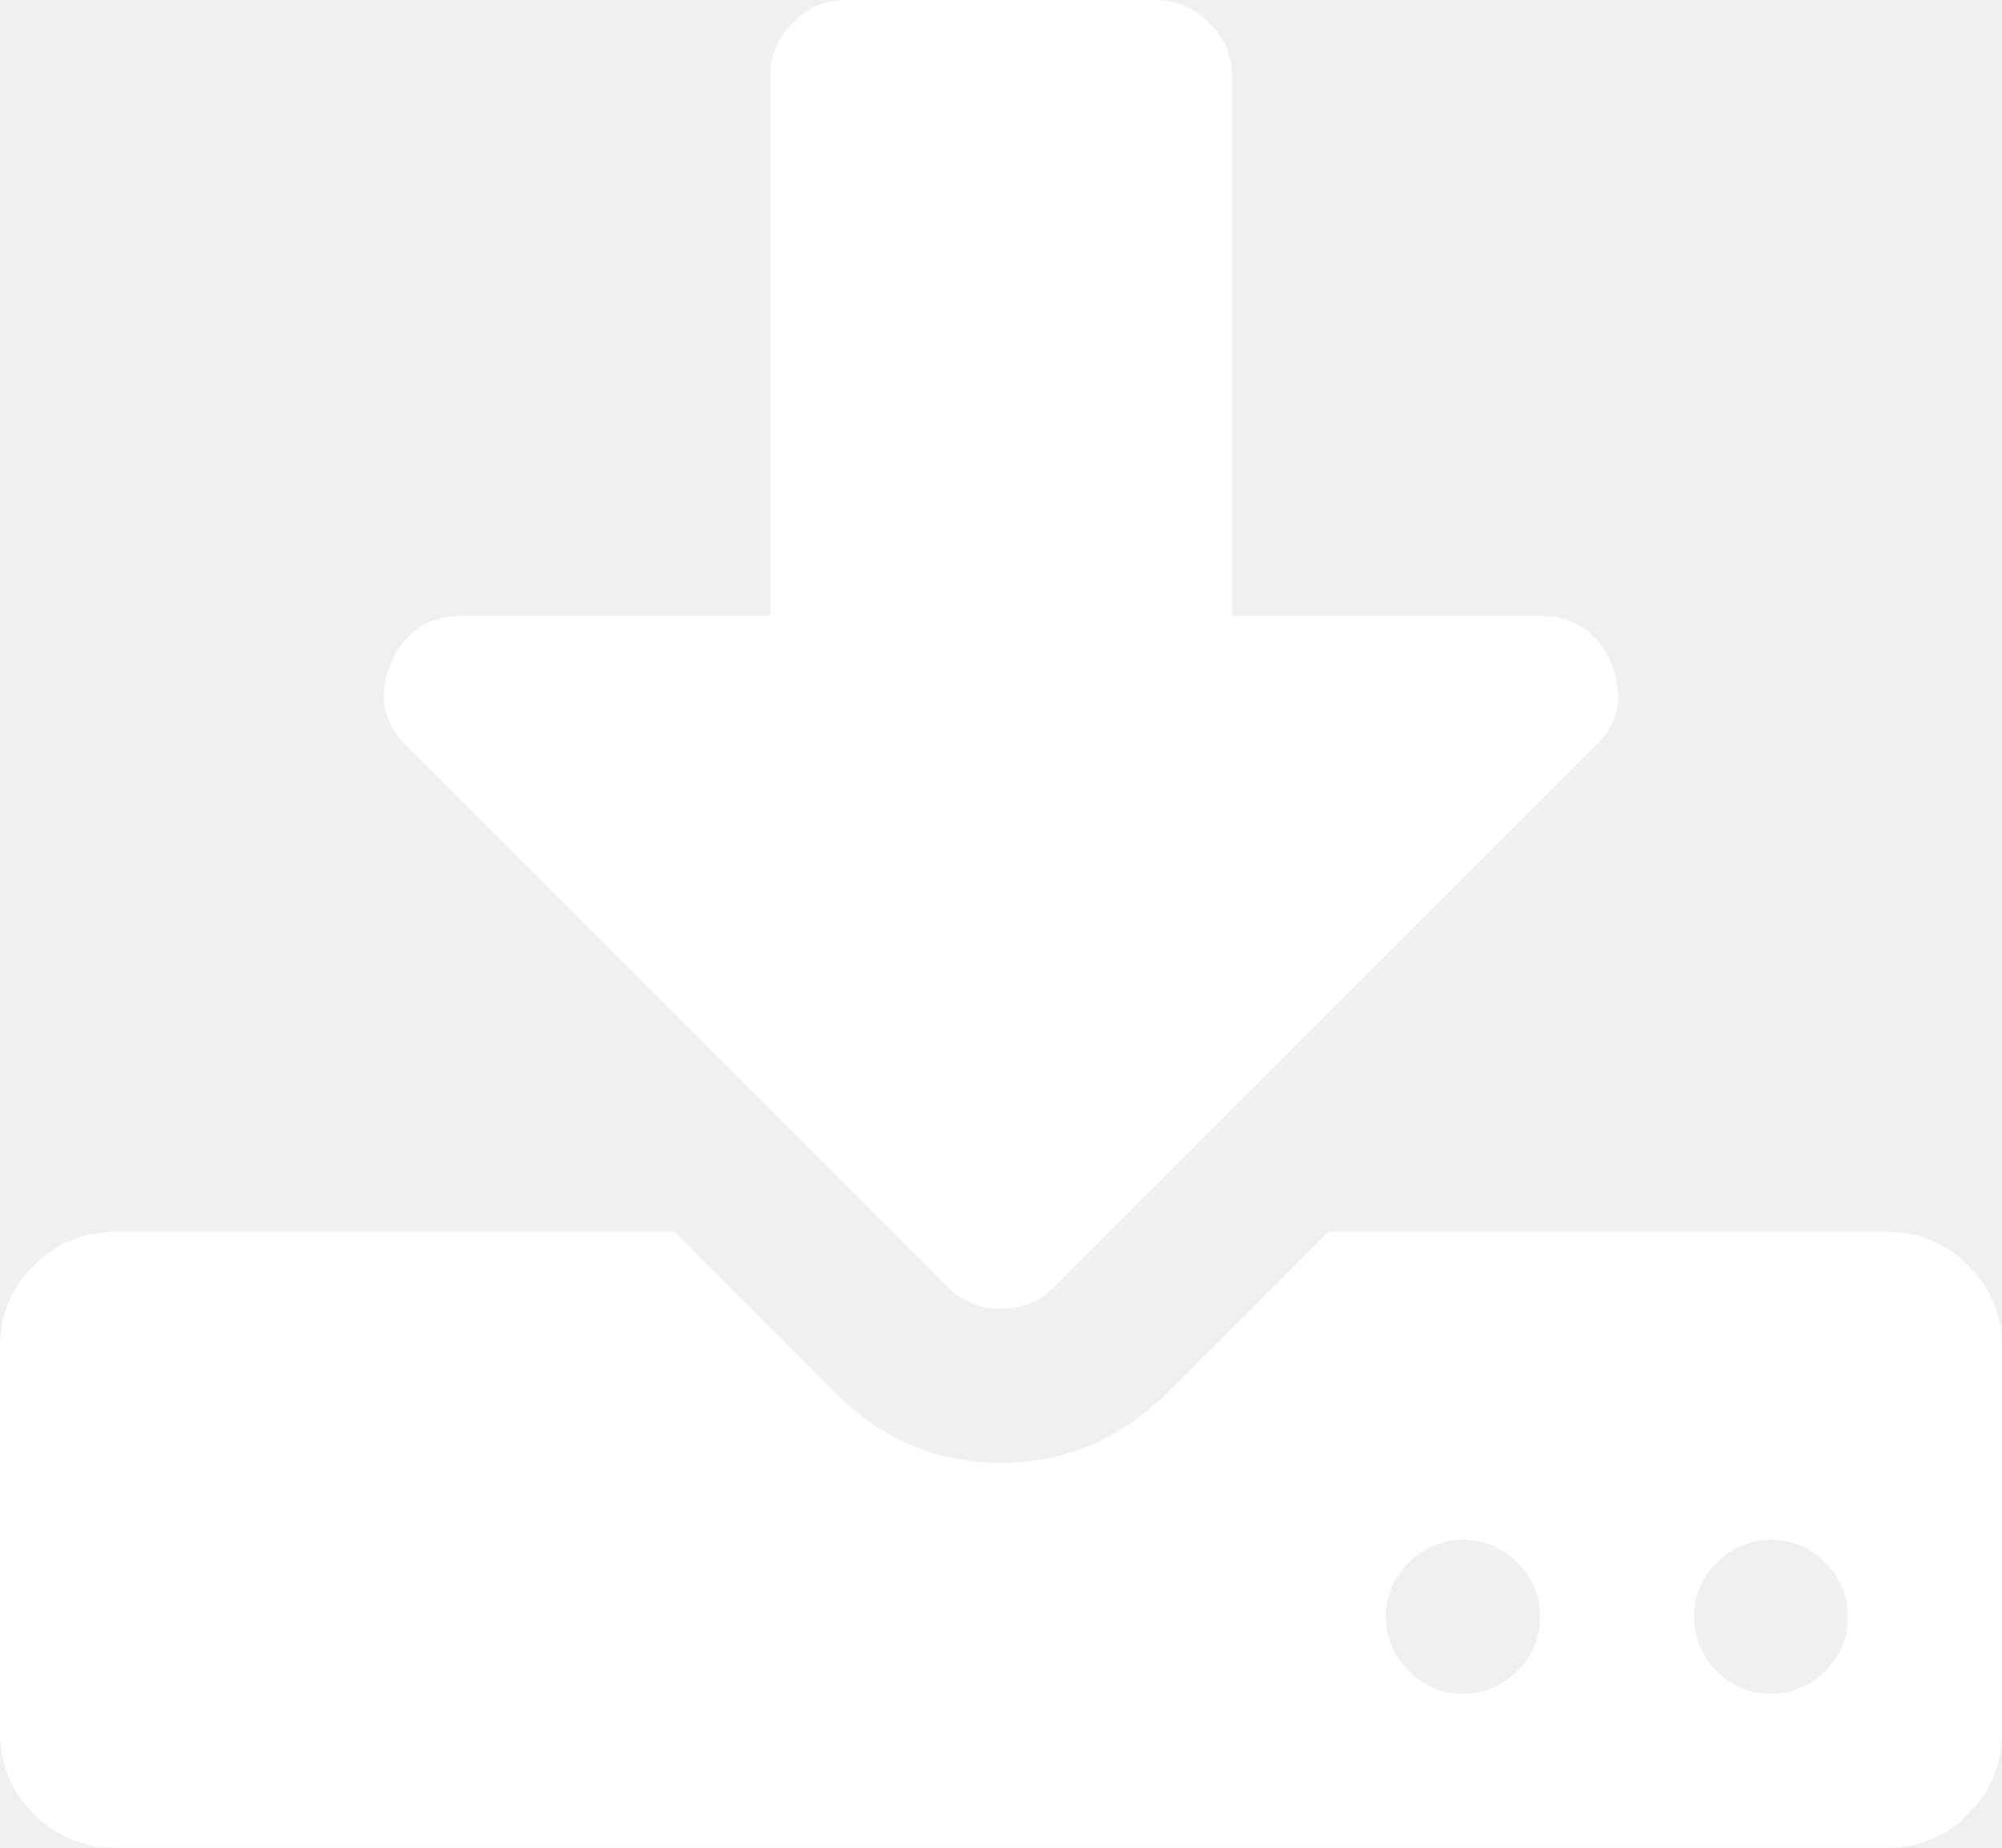
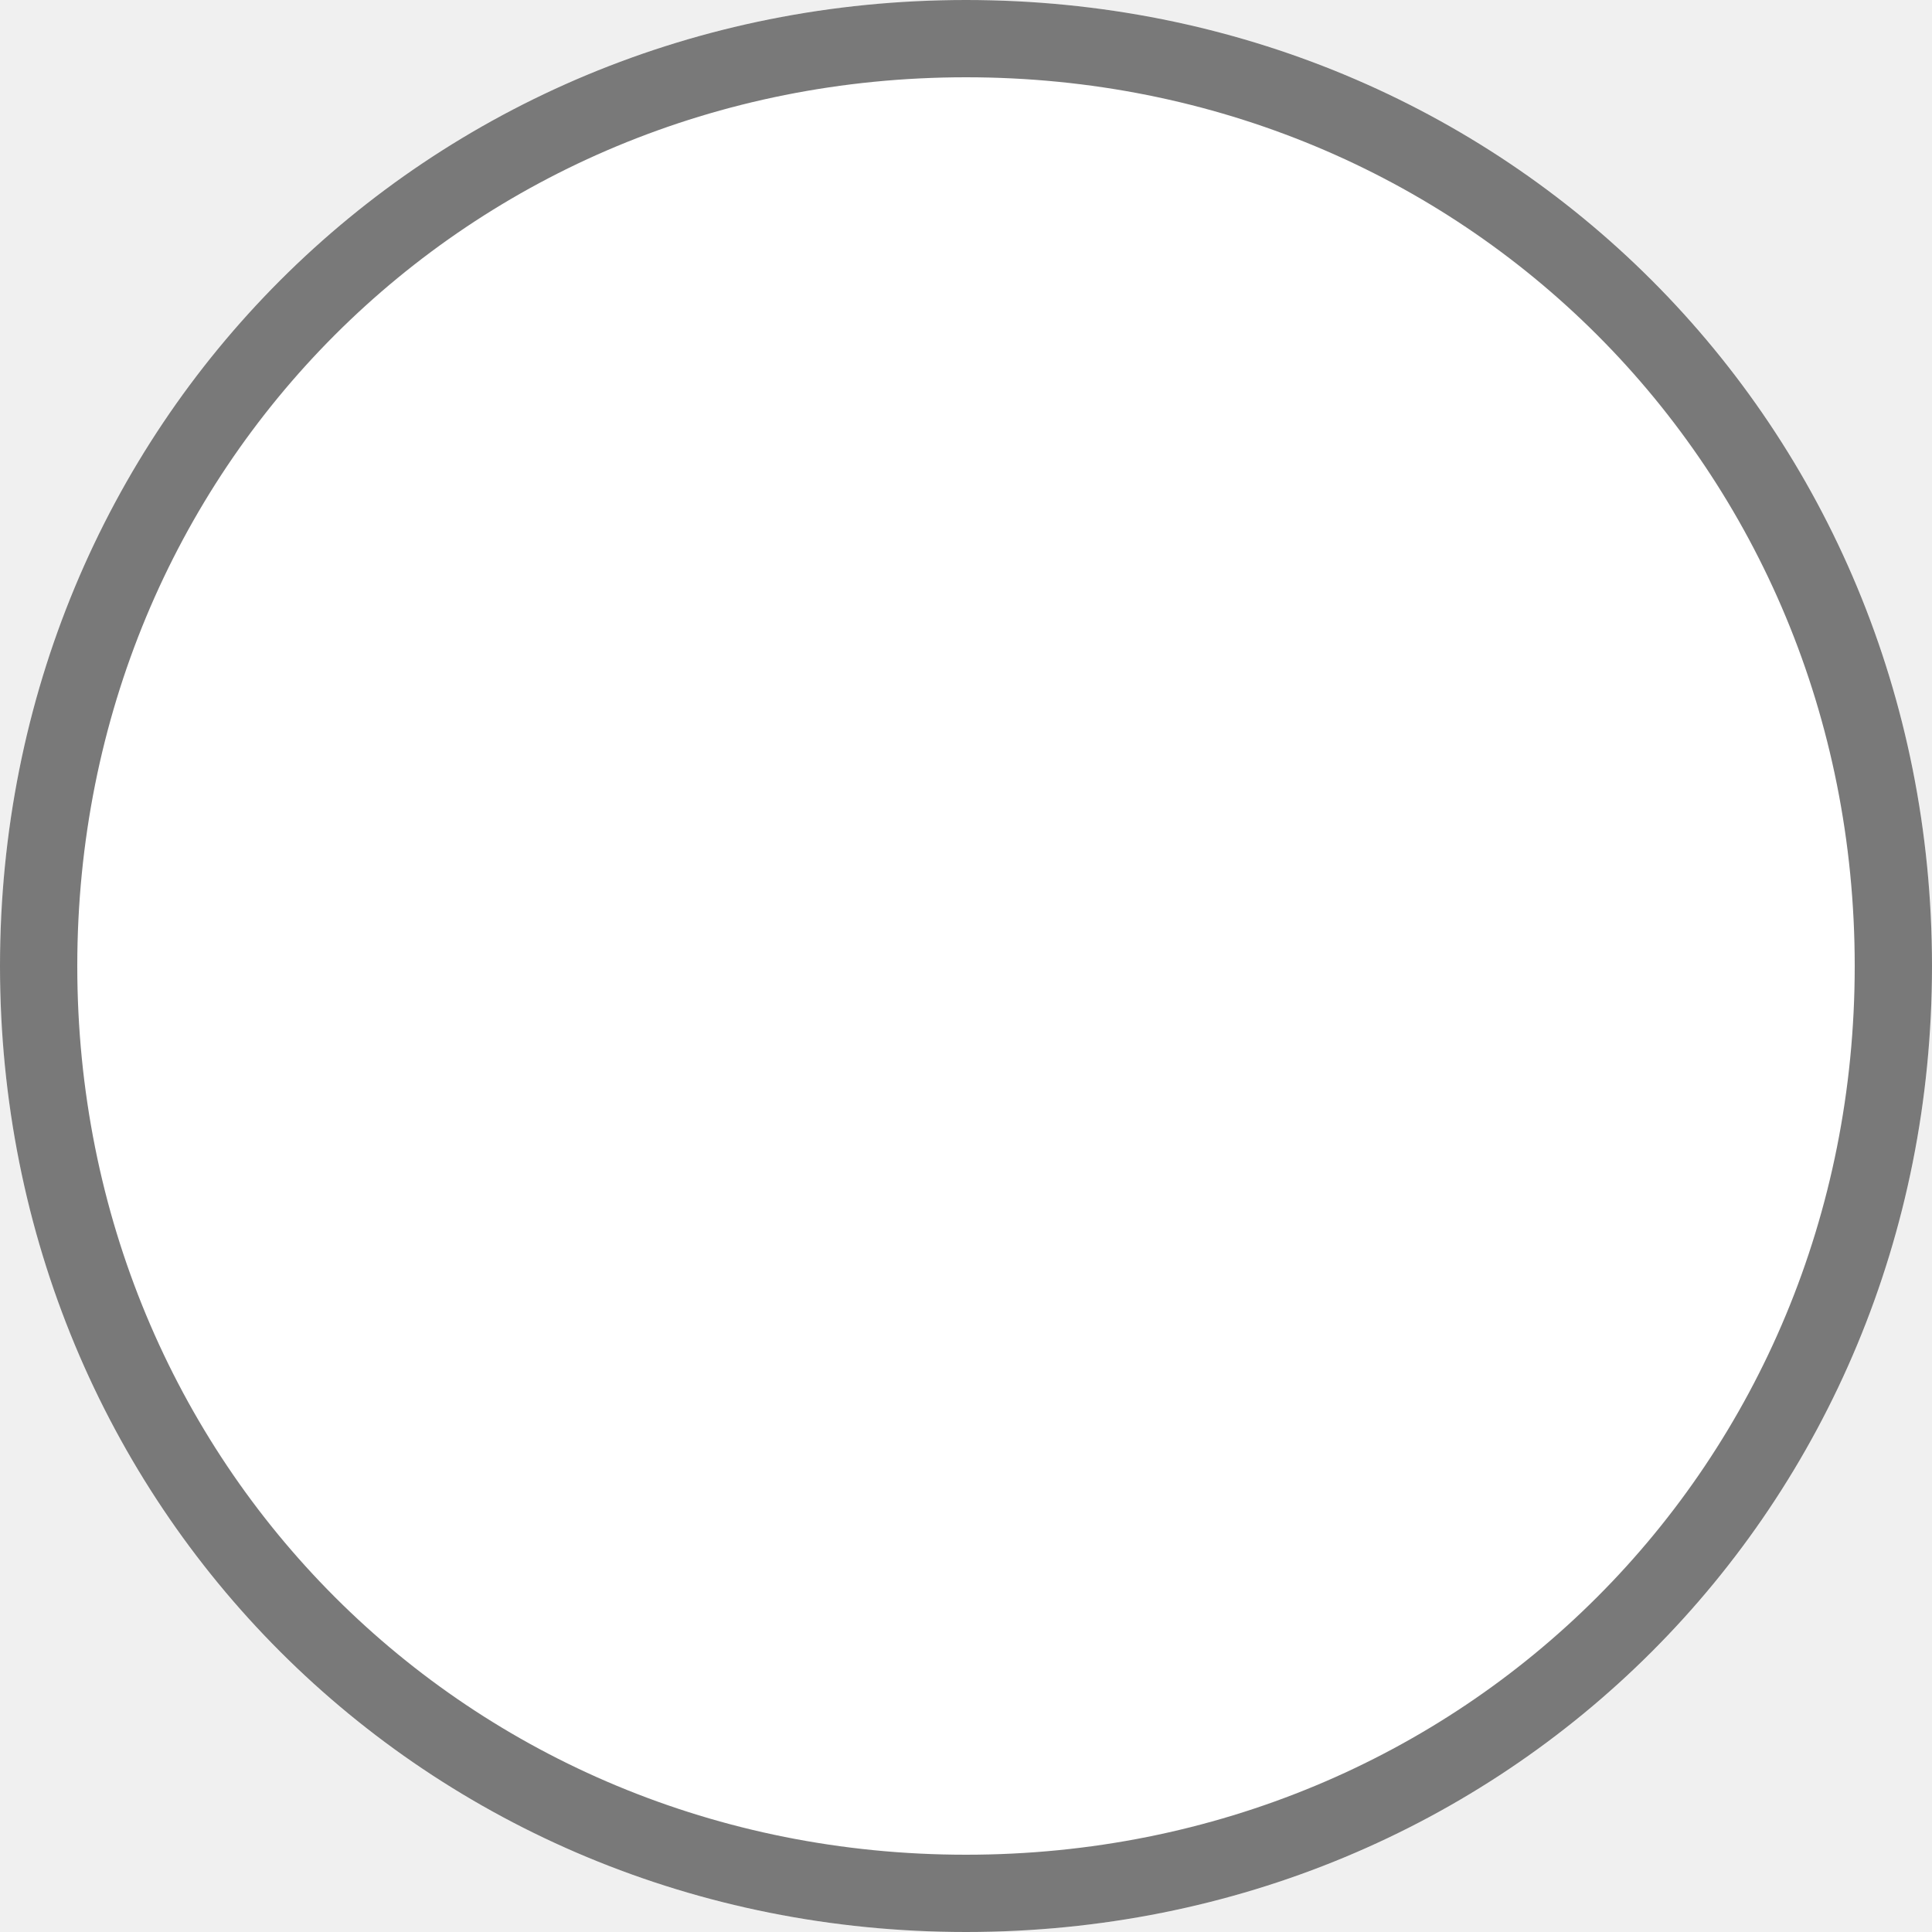
- <svg xmlns="http://www.w3.org/2000/svg" version="1.1" width="13px" height="12px">
-   <g transform="translate(-144 -640 )">
-     <path d="M 9.852 10.852  C 9.951 10.753  10 10.635  10 10.5  C 10 10.365  9.951 10.247  9.852 10.148  C 9.753 10.049  9.635 10  9.5 10  C 9.365 10  9.247 10.049  9.148 10.148  C 9.049 10.247  9 10.365  9 10.5  C 9 10.635  9.049 10.753  9.148 10.852  C 9.247 10.951  9.365 11  9.5 11  C 9.635 11  9.753 10.951  9.852 10.852  Z M 11.852 10.852  C 11.951 10.753  12 10.635  12 10.5  C 12 10.365  11.951 10.247  11.852 10.148  C 11.753 10.049  11.635 10  11.5 10  C 11.365 10  11.247 10.049  11.148 10.148  C 11.049 10.247  11 10.365  11 10.5  C 11 10.635  11.049 10.753  11.148 10.852  C 11.247 10.951  11.365 11  11.5 11  C 11.635 11  11.753 10.951  11.852 10.852  Z M 12.781 8.219  C 12.927 8.365  13 8.542  13 8.75  L 13 11.25  C 13 11.458  12.927 11.635  12.781 11.781  C 12.635 11.927  12.458 12  12.25 12  L 0.75 12  C 0.542 12  0.365 11.927  0.219 11.781  C 0.073 11.635  0 11.458  0 11.25  L 0 8.75  C 0 8.542  0.073 8.365  0.219 8.219  C 0.365 8.073  0.542 8  0.75 8  L 4.383 8  L 5.438 9.062  C 5.74 9.354  6.094 9.5  6.5 9.5  C 6.906 9.5  7.26 9.354  7.562 9.062  L 8.625 8  L 12.25 8  C 12.458 8  12.635 8.073  12.781 8.219  Z M 10 4  C 10.219 4  10.372 4.102  10.461 4.305  C 10.549 4.518  10.513 4.701  10.352 4.852  L 6.852 8.352  C 6.758 8.451  6.641 8.5  6.5 8.5  C 6.359 8.5  6.242 8.451  6.148 8.352  L 2.648 4.852  C 2.487 4.701  2.451 4.518  2.539 4.305  C 2.628 4.102  2.781 4  3 4  L 5 4  L 5 0.5  C 5 0.365  5.049 0.247  5.148 0.148  C 5.247 0.049  5.365 0  5.5 0  L 7.5 0  C 7.635 0  7.753 0.049  7.852 0.148  C 7.951 0.247  8 0.365  8 0.5  L 8 4  L 10 4  Z " fill-rule="nonzero" fill="#ffffff" stroke="none" transform="matrix(1 0 0 1 144 640 )" />
+ <svg xmlns="http://www.w3.org/2000/svg" version="1.1" width="25px" height="25px">
+   <g transform="translate(-48 -633 )">
+     <path d="M 60.5 633  C 67.5 633  73 638.5  73 645.5  C 73 652.5  67.5 658  60.5 658  C 53.5 658  48 652.5  48 645.5  C 48 638.5  53.5 633  60.5 633  Z " fill-rule="nonzero" fill="#ffffff" stroke="none" />
+     <path d="M 60.5 633.5  C 67.22 633.5  72.5 638.78  72.5 645.5  C 72.5 652.22  67.22 657.5  60.5 657.5  C 53.78 657.5  48.5 652.22  48.5 645.5  C 48.5 638.78  53.78 633.5  60.5 633.5  Z " stroke-width="1" stroke="#797979" fill="none" />
  </g>
</svg>
